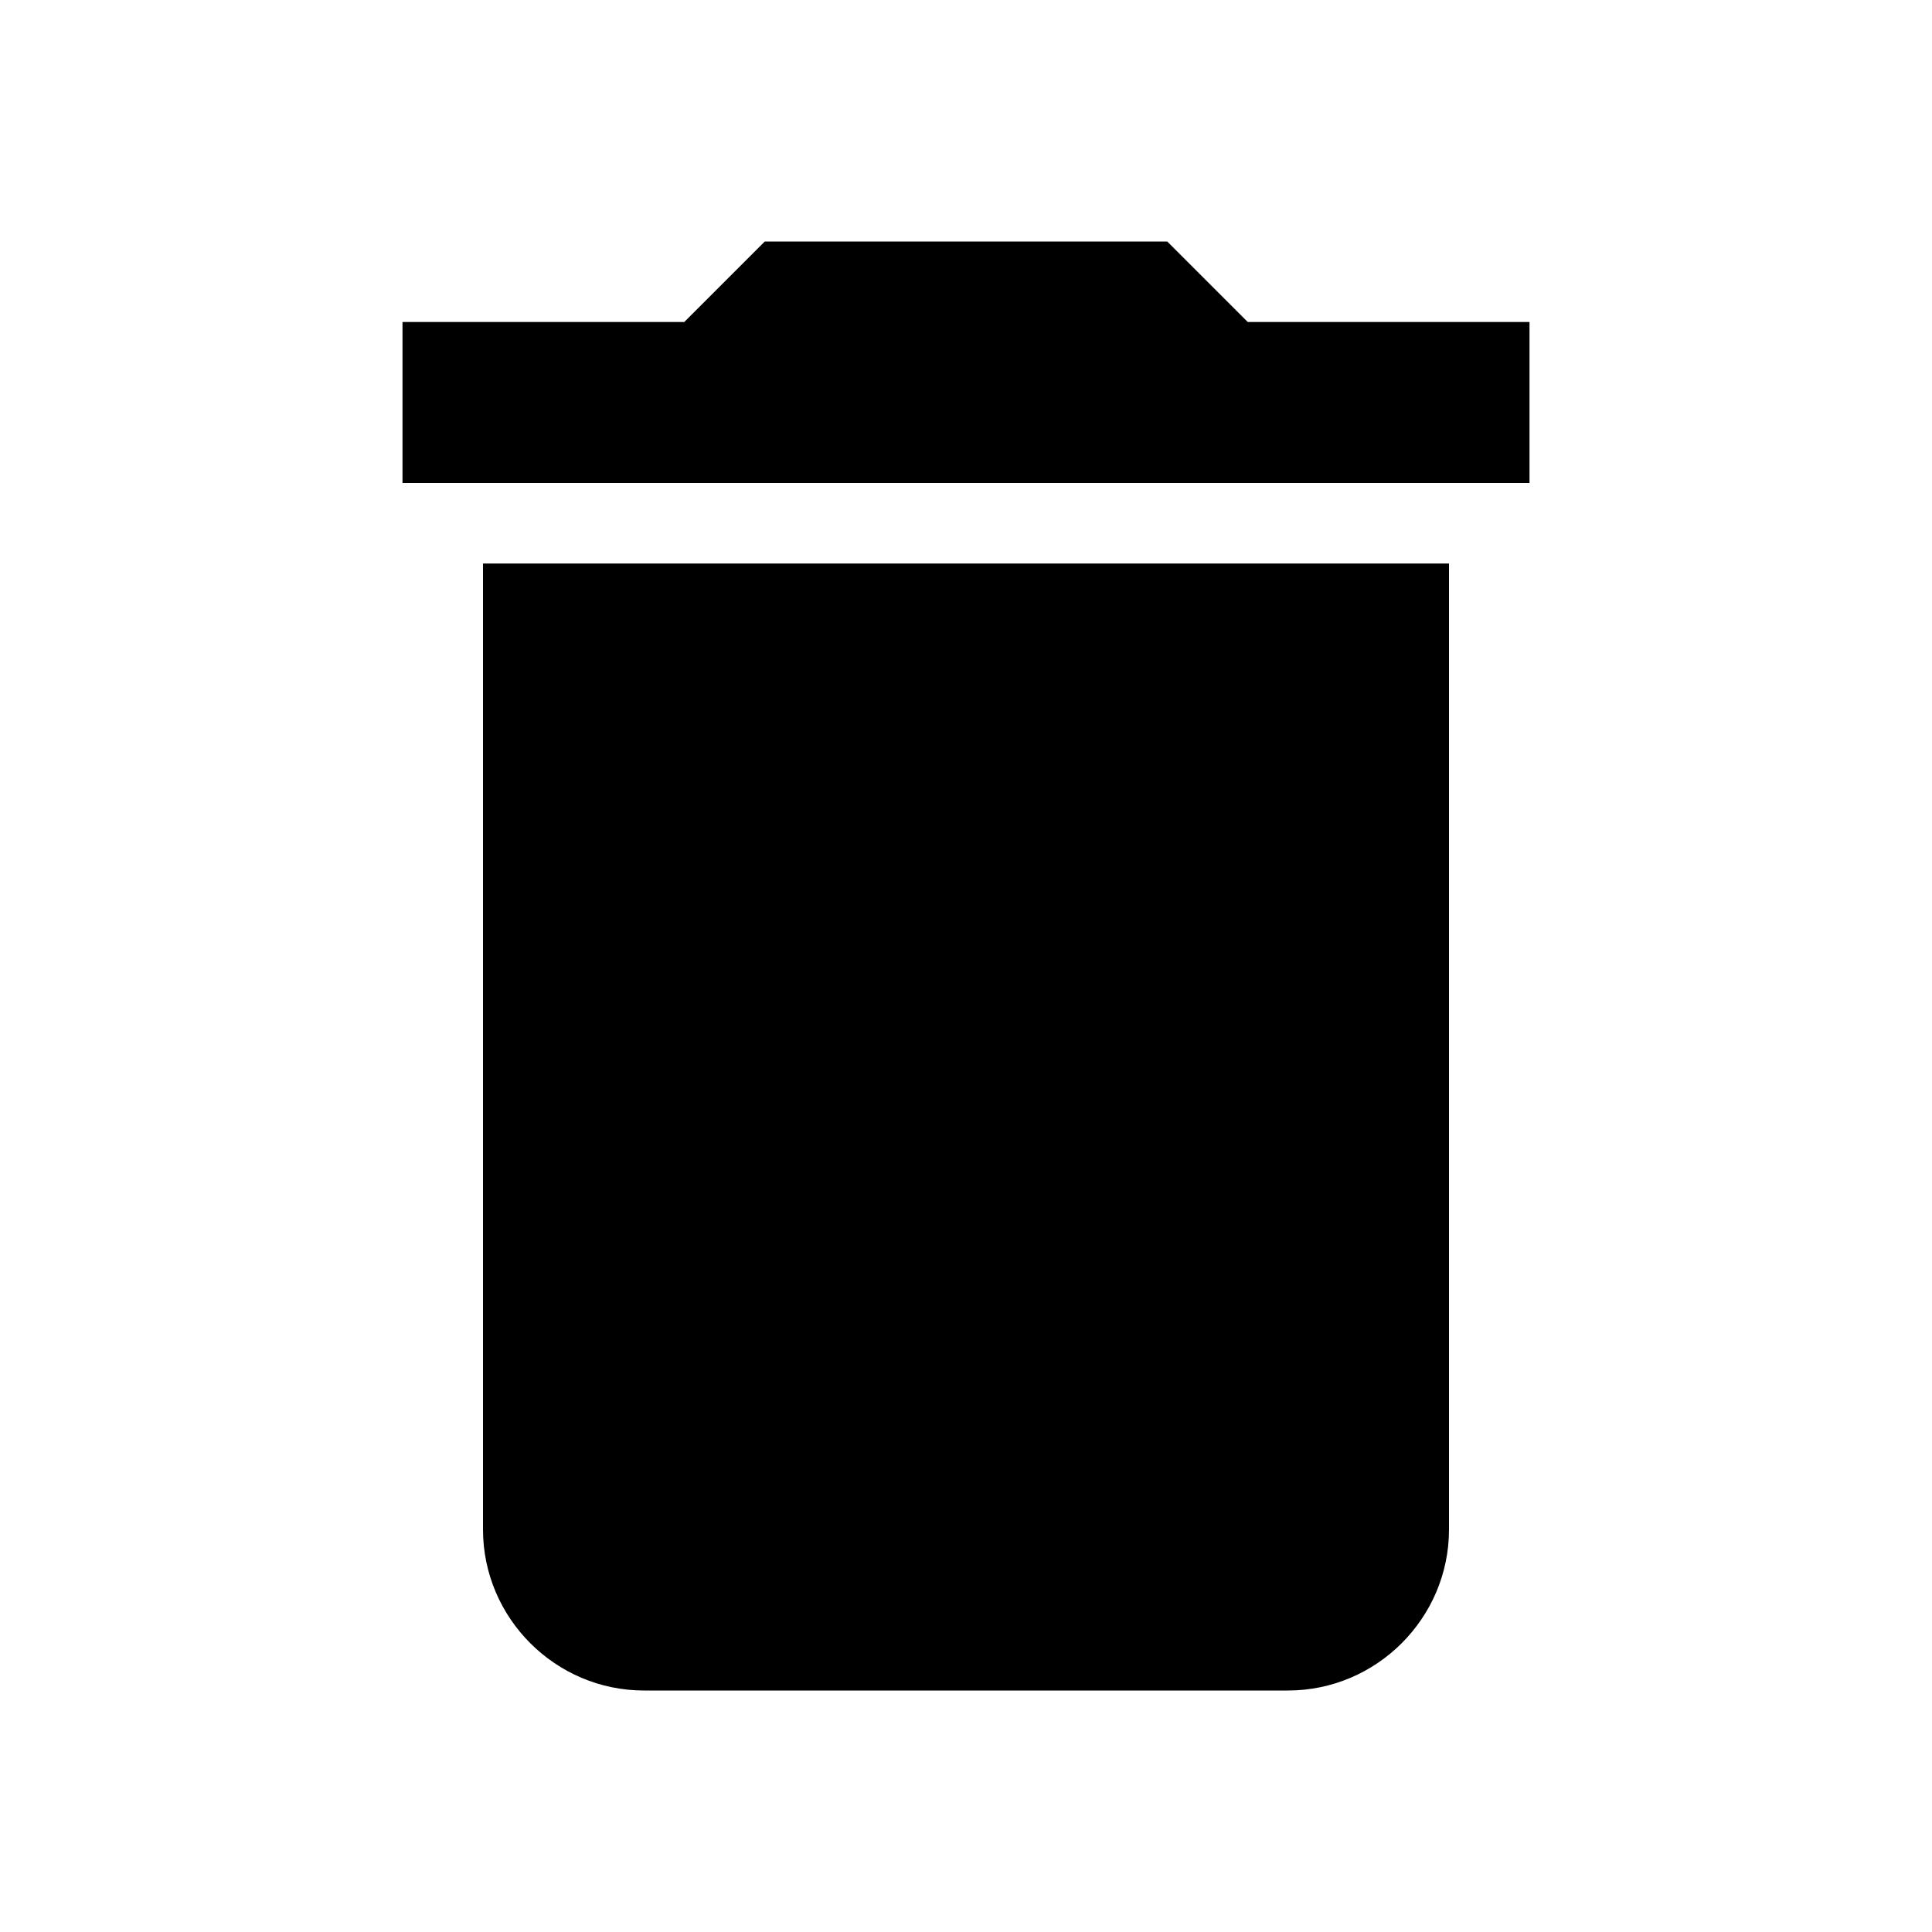
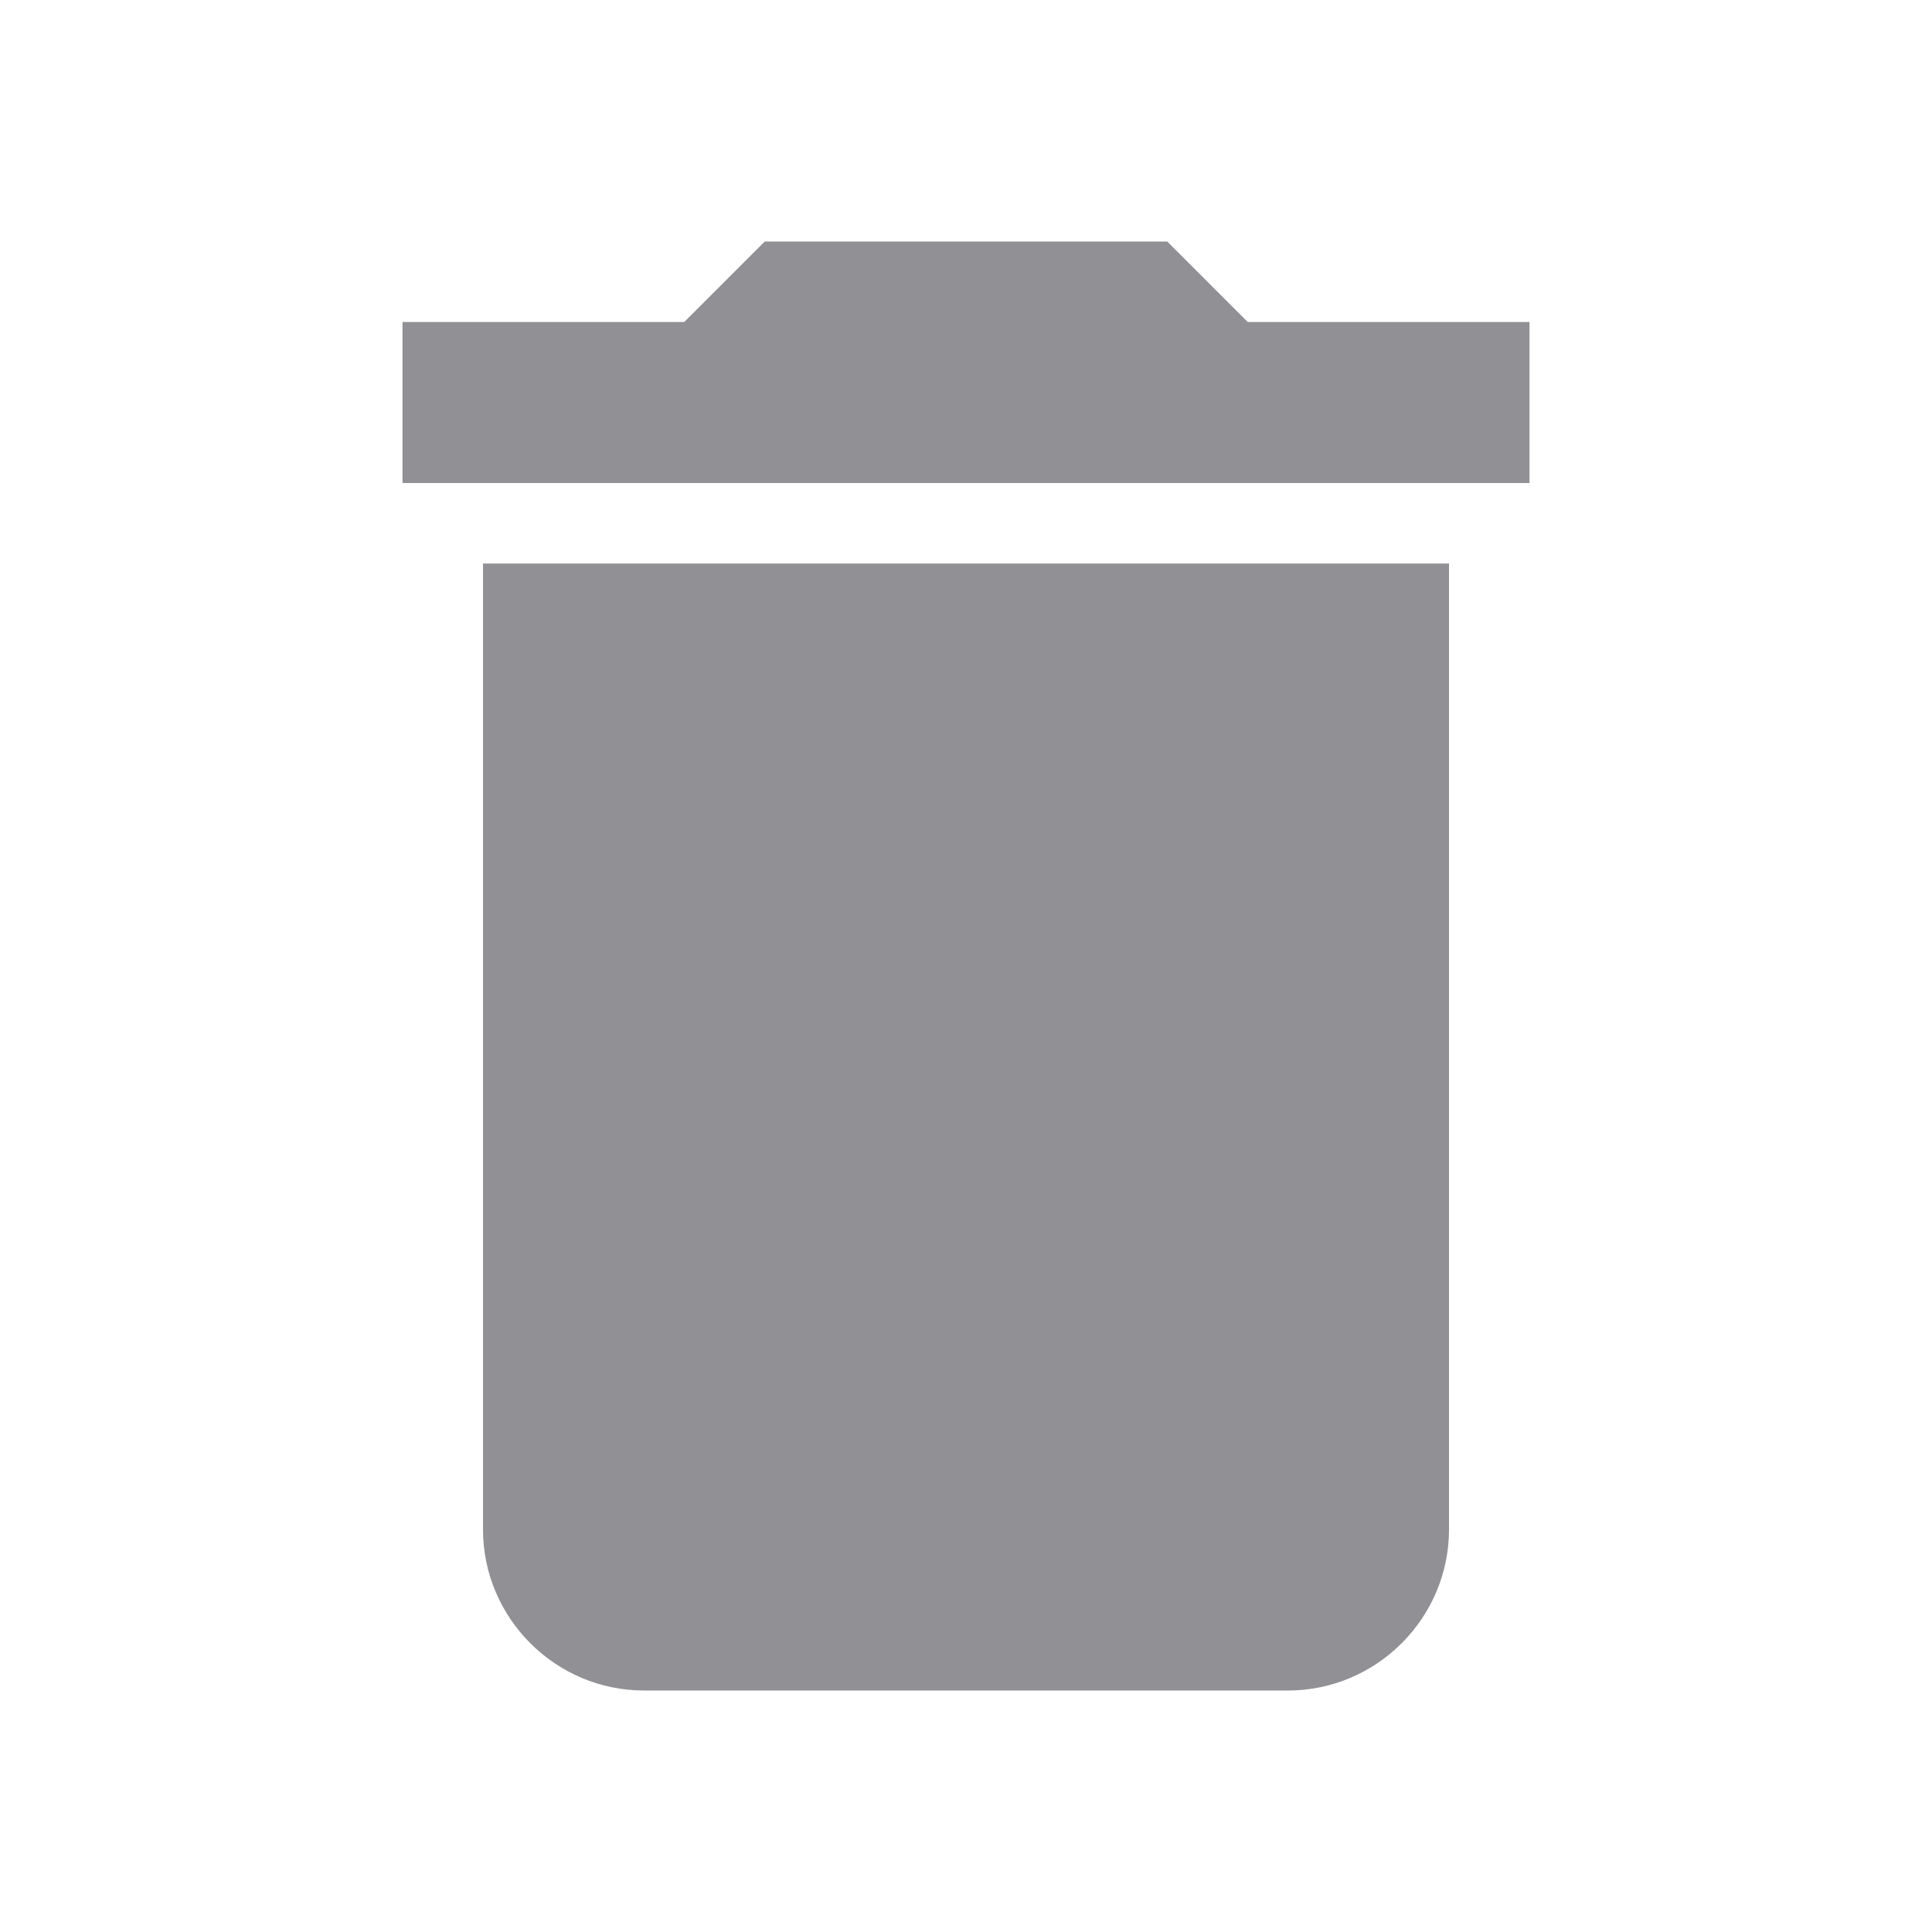
<svg xmlns="http://www.w3.org/2000/svg" width="24" height="24" viewBox="0 0 24 24">
-   <path d="M6 19c0 1.1.9 2 2 2h8c1.1 0 2-.9 2-2V7H6v12zM19 4h-3.5l-1-1h-5l-1 1H5v2h14V4z" />
+   <path d="M6 19c0 1.1.9 2 2 2h8c1.1 0 2-.9 2-2V7H6v12zM19 4h-3.5l-1-1h-5l-1 1H5v2h14V4z" fill="#909095" />
  <path d="M0 0h24v24H0z" fill="none" />
</svg>
